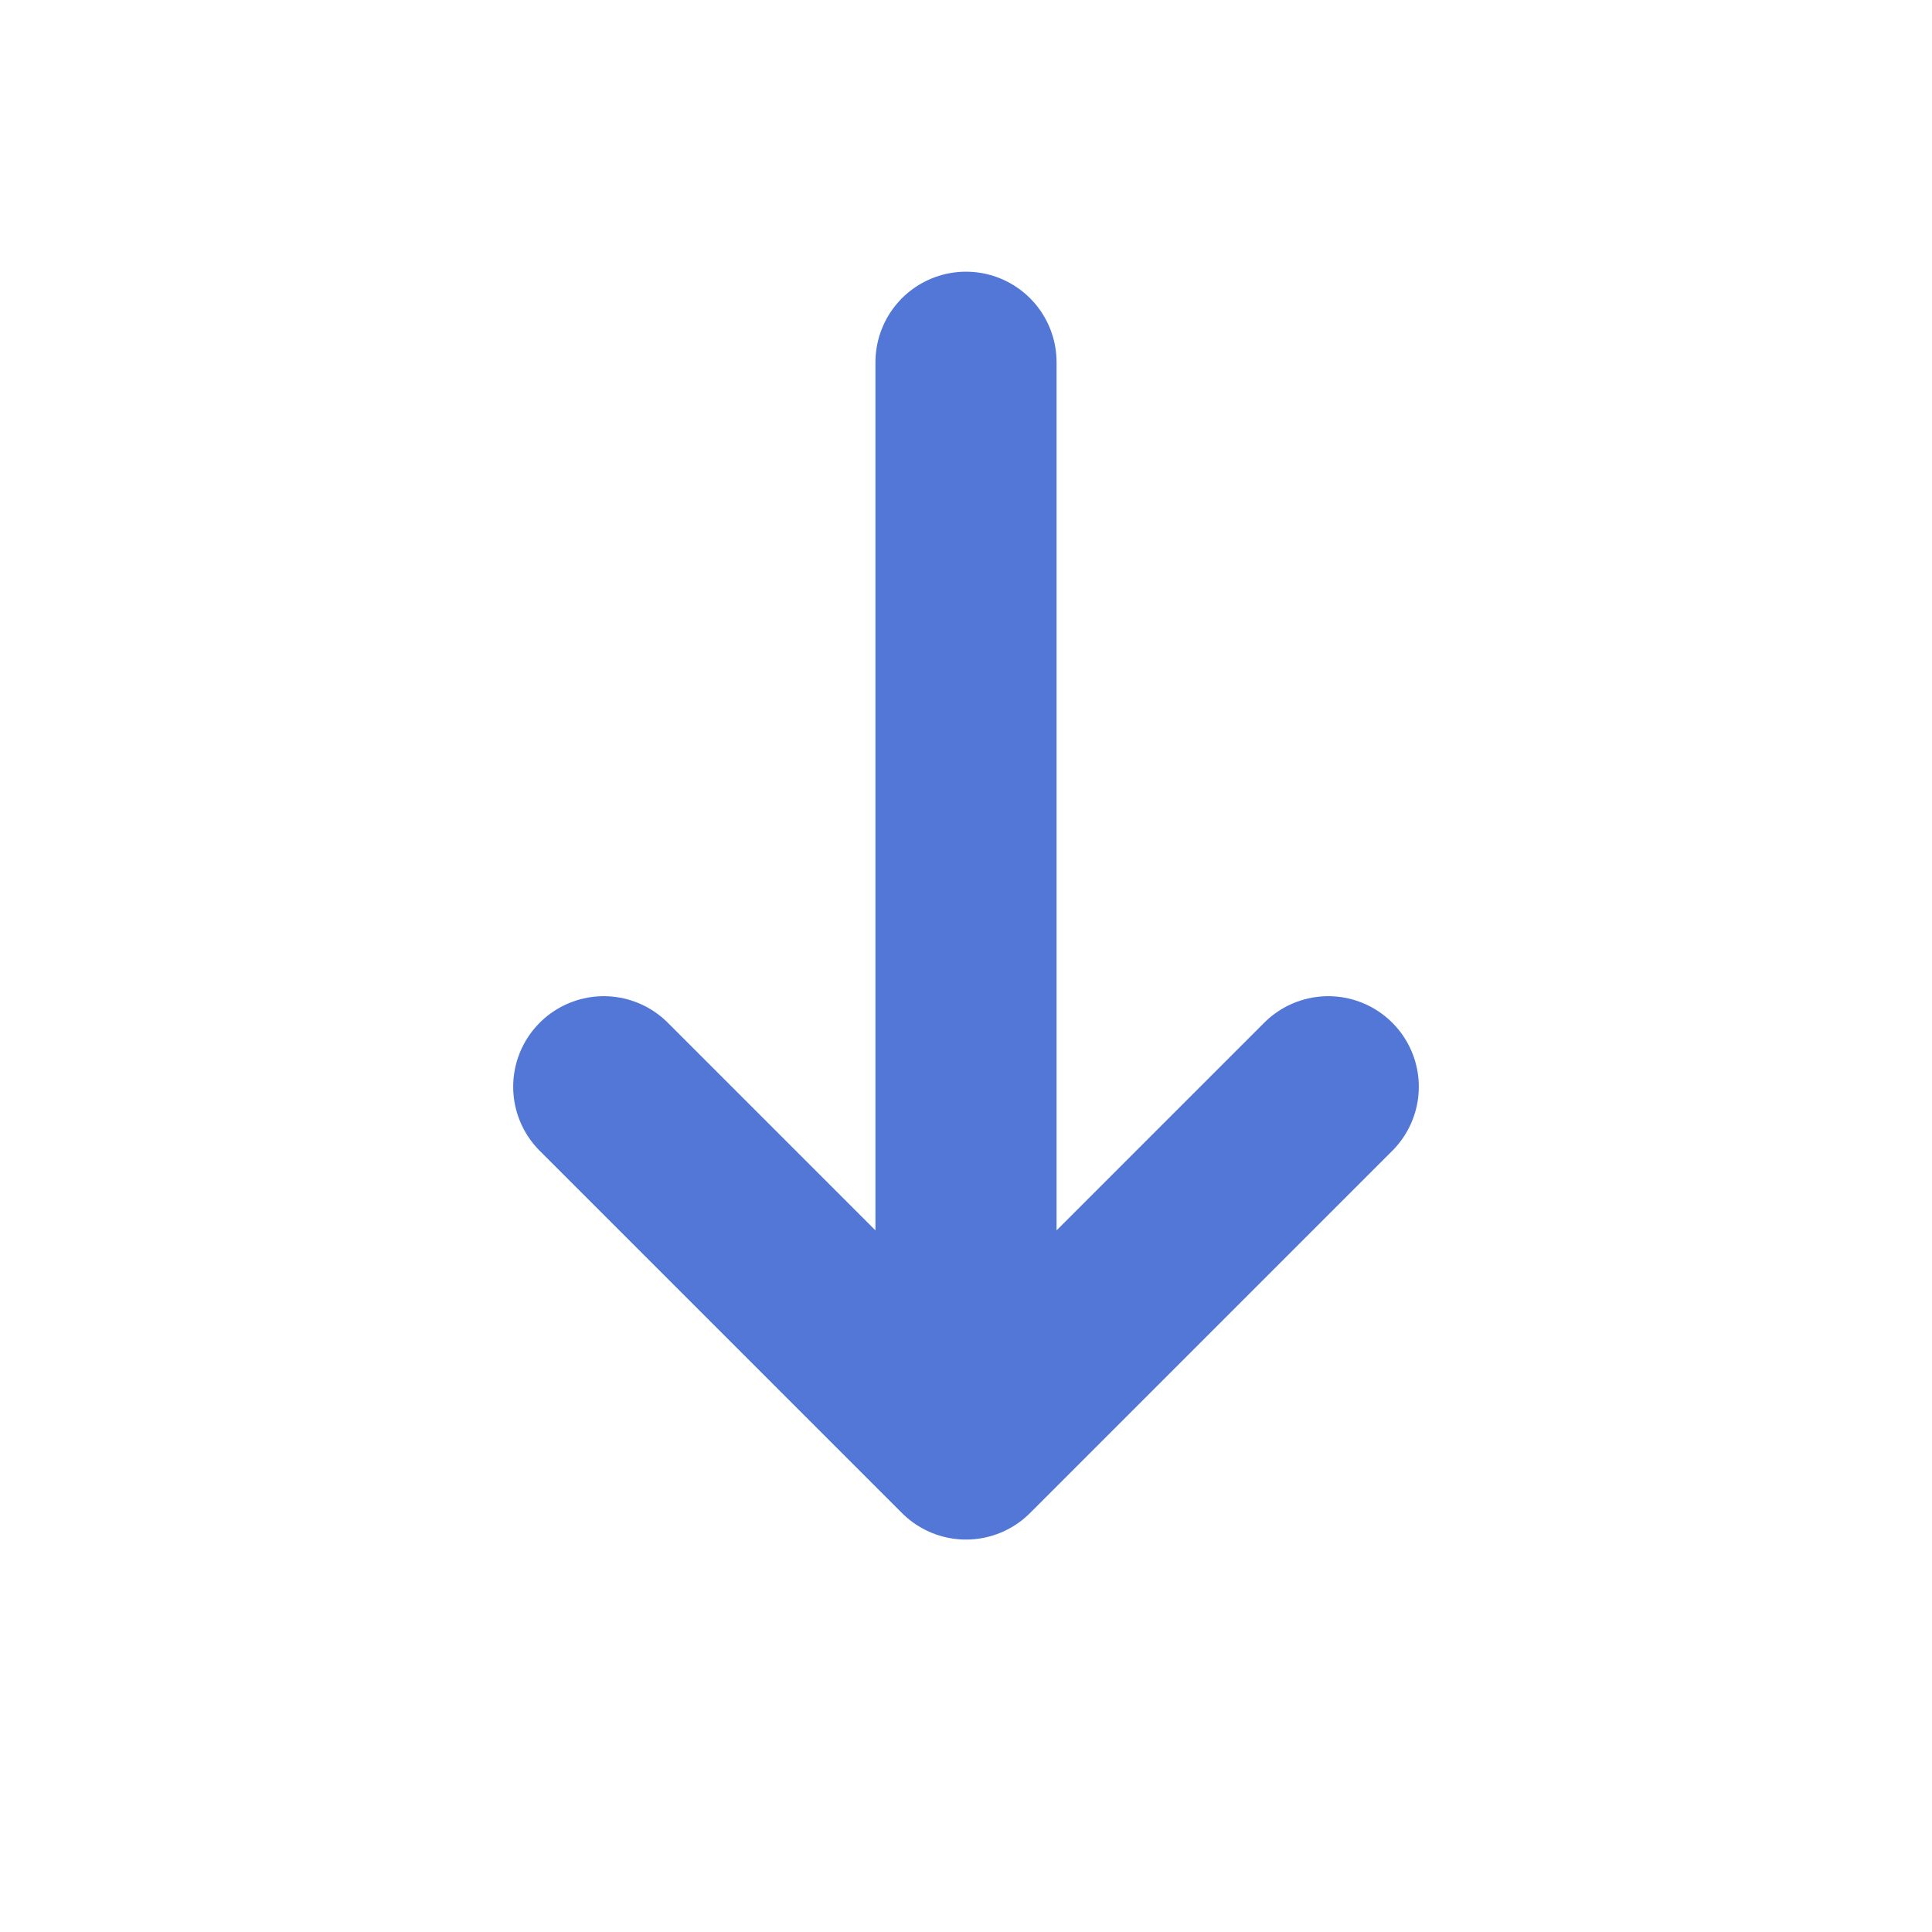
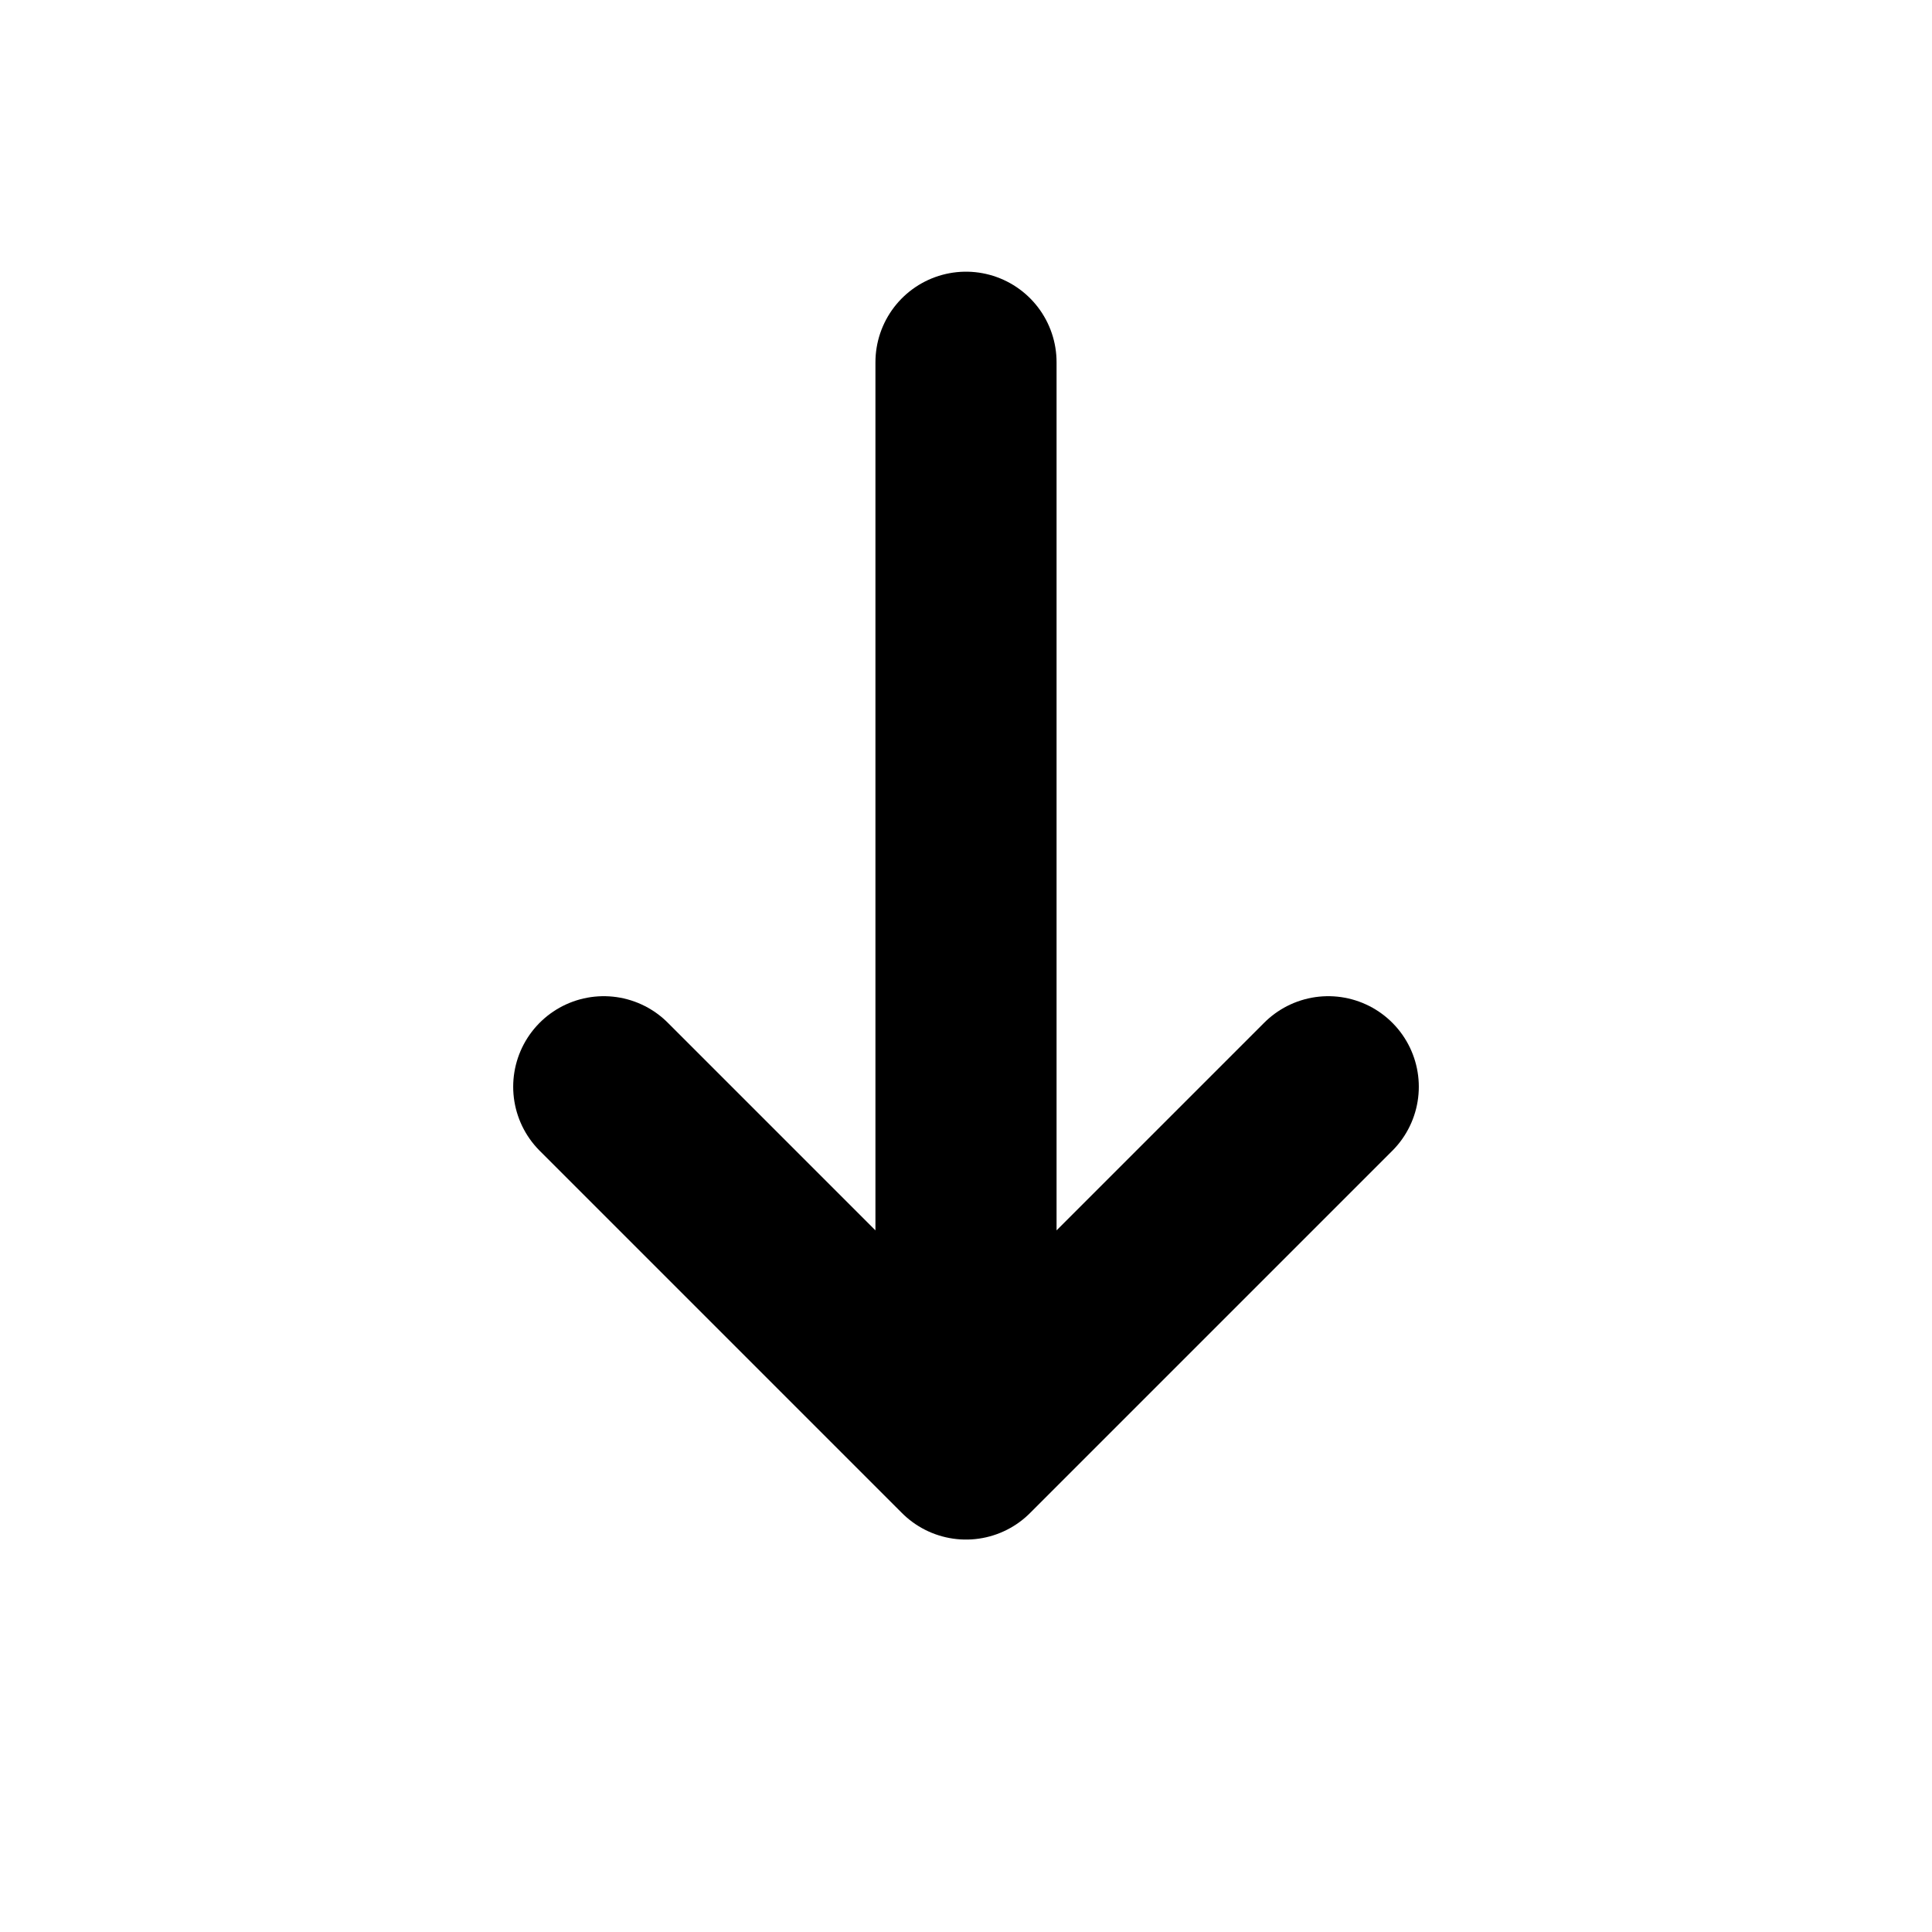
<svg xmlns="http://www.w3.org/2000/svg" viewBox="0 0 16 16" fill="none">
-   <path d="M8 3L8 12M8 12L11 9M8 12L5 9" stroke="#5277D7" stroke-width="1.5" stroke-linecap="round" stroke-linejoin="round" />
+   <path d="M8 3L8 12M8 12L11 9M8 12L5 9" stroke="currentColor" stroke-width="1.5" stroke-linecap="round" stroke-linejoin="round" />
</svg>
